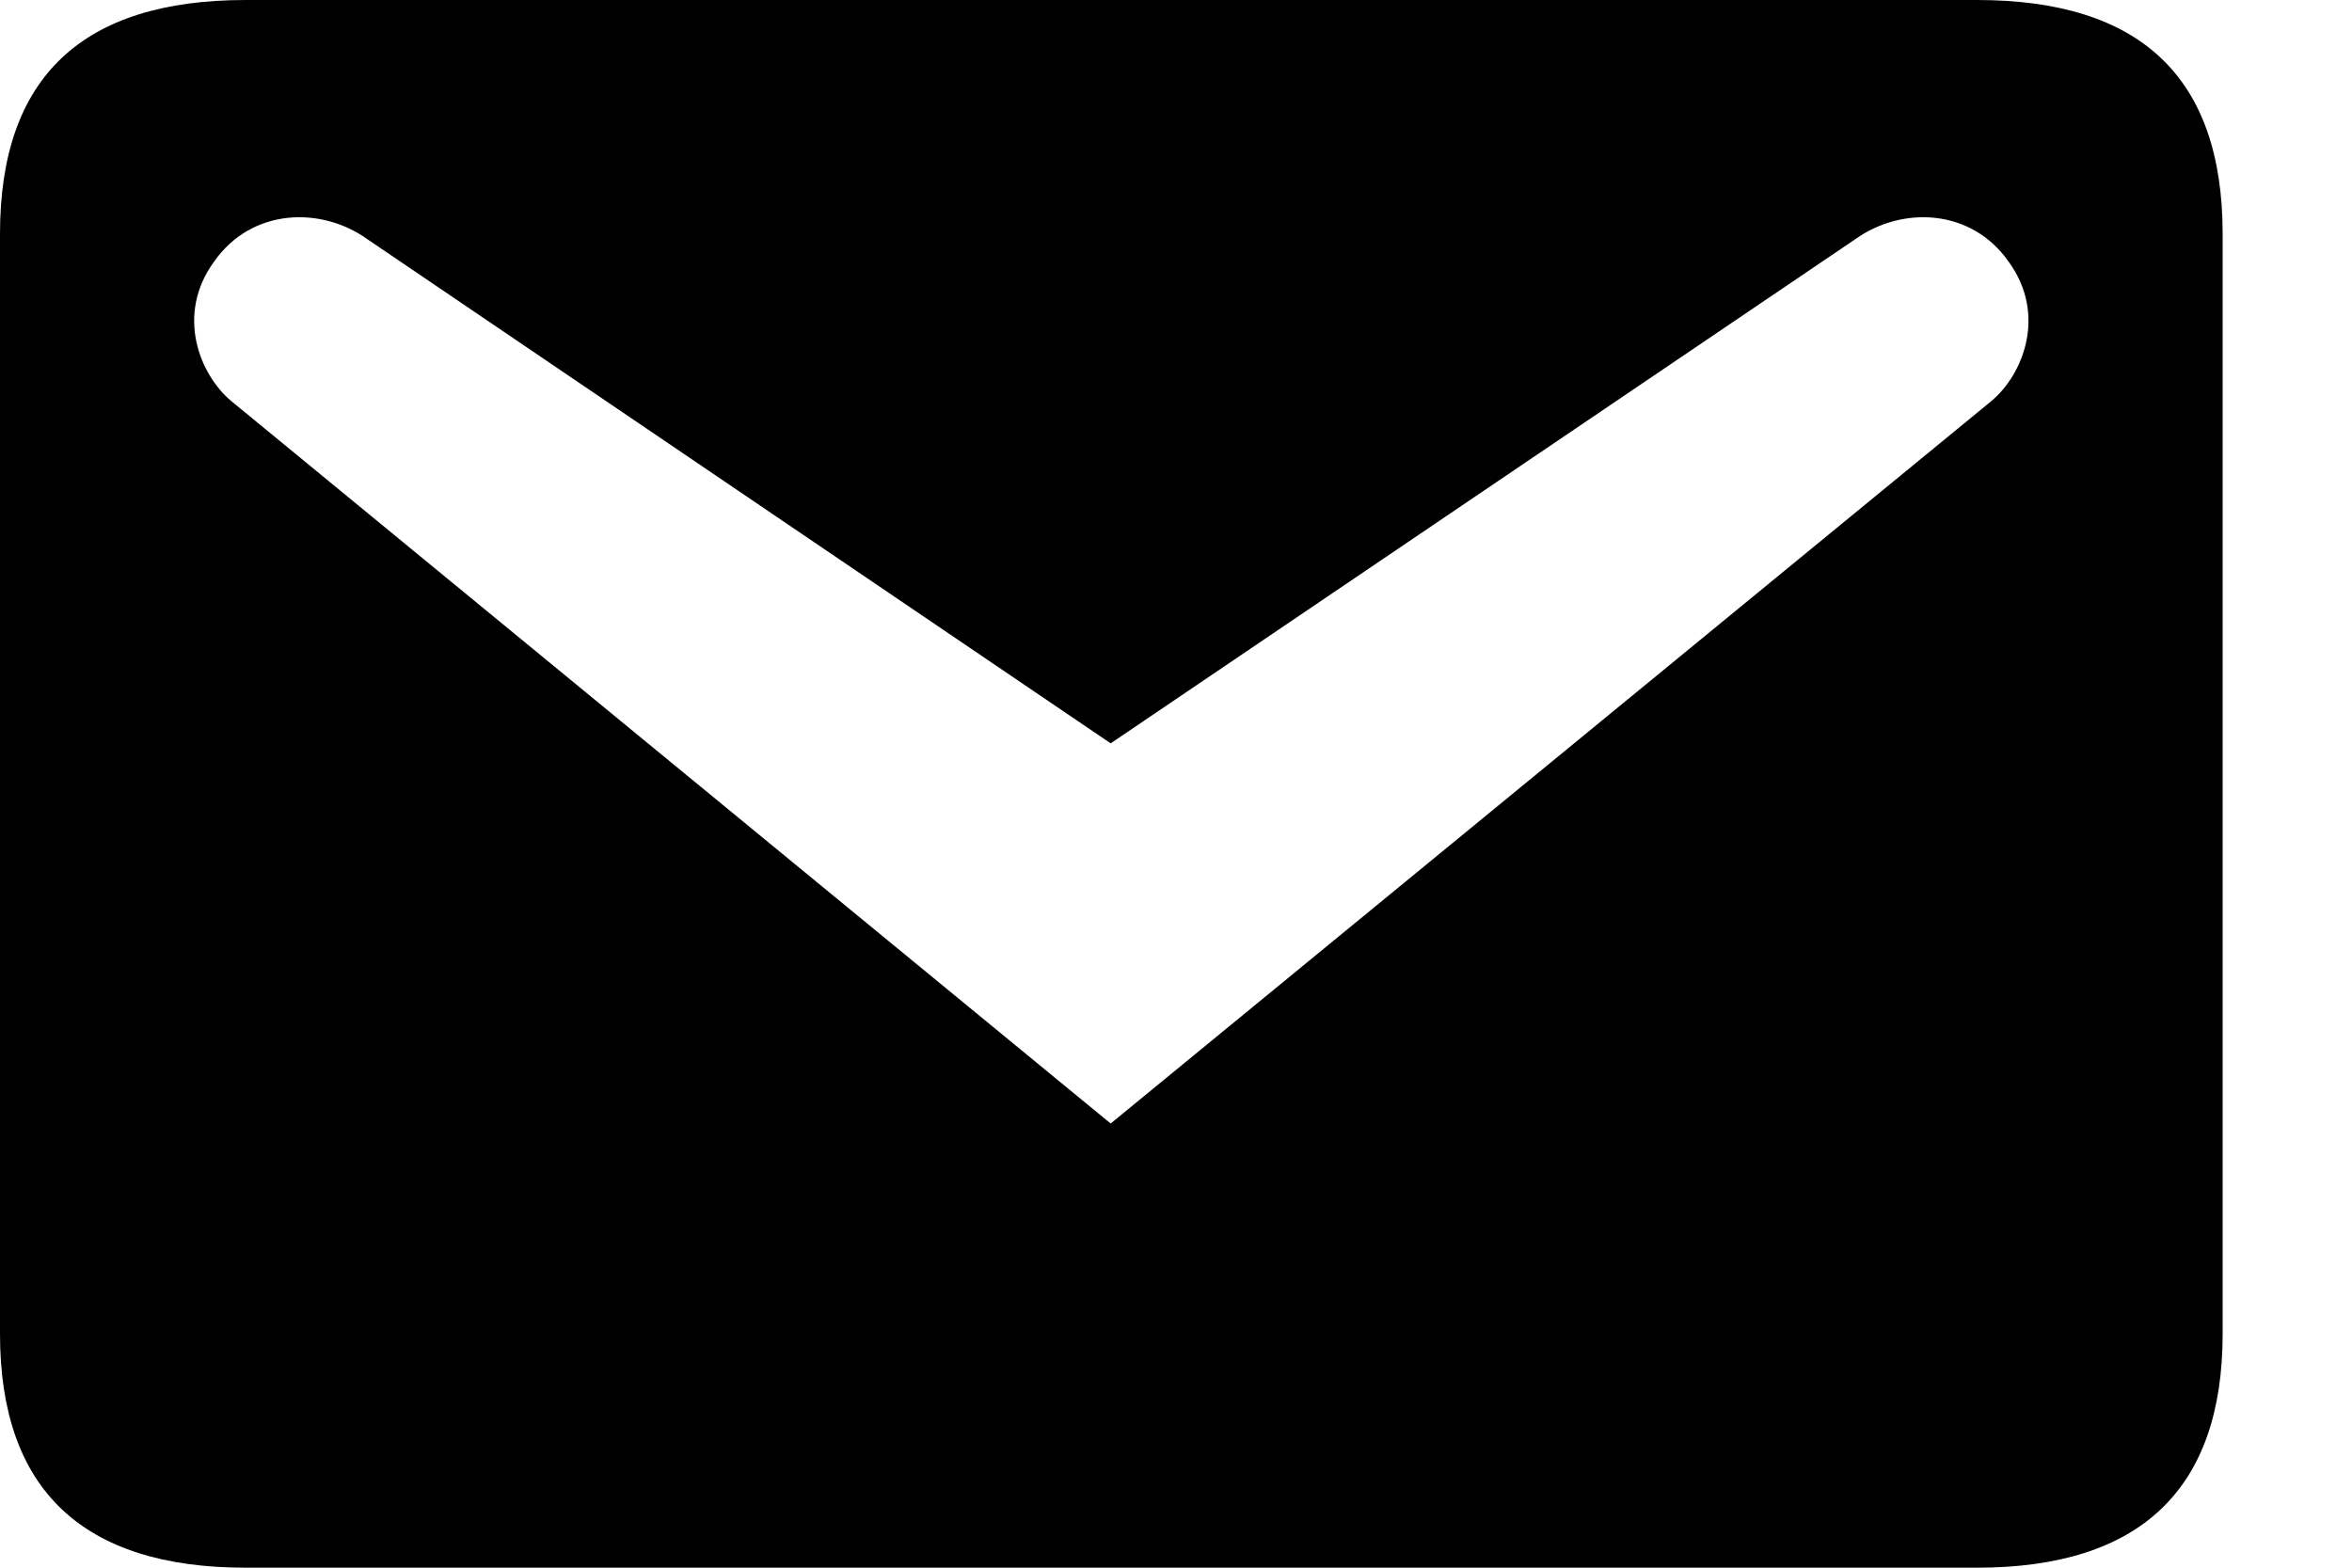
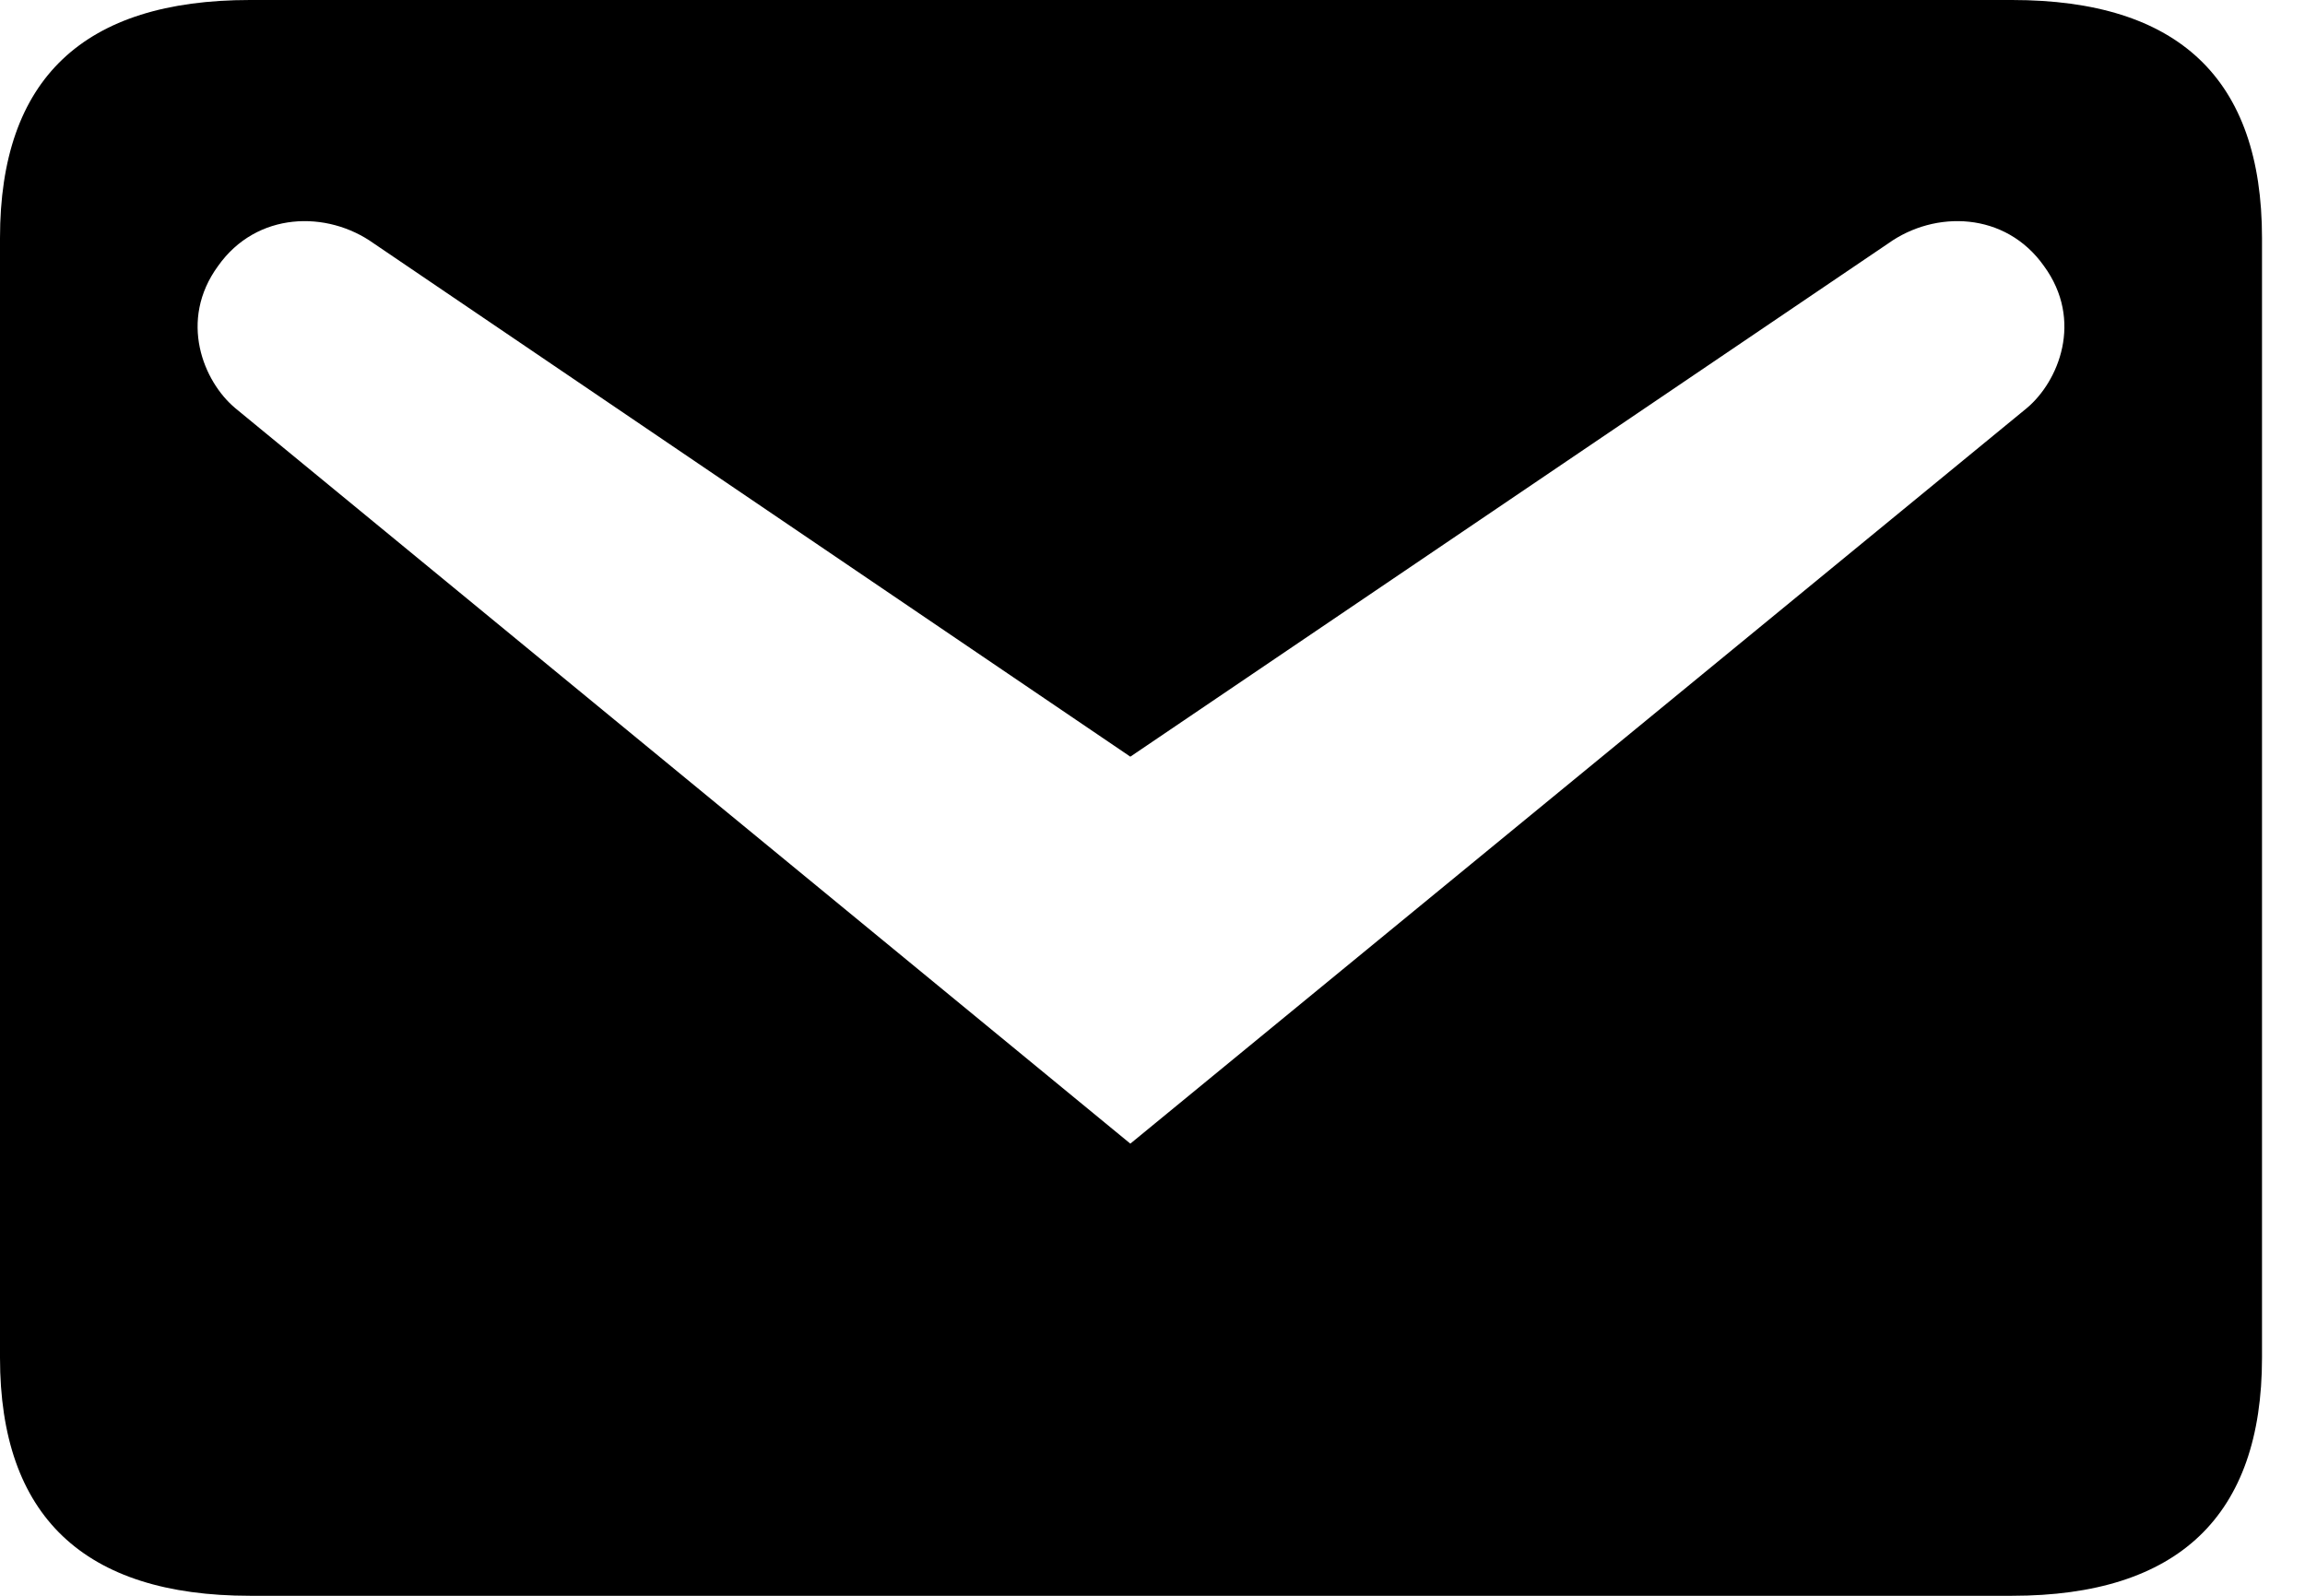
- <svg xmlns="http://www.w3.org/2000/svg" width="18" height="12" viewBox="0 0 18 12" fill="none">
-   <path d="M1.88 0H15.13C16.38 0 17.01 0.59 17.01 1.79V10.21C17.01 11.4 16.38 12 15.13 12H1.88C0.63 12 0 11.4 0 10.21V1.79C0 0.59 0.63 0 1.88 0ZM8.5 8.6L15.24 3.07C15.48 2.87 15.67 2.41 15.37 2C15.08 1.59 14.55 1.58 14.2 1.83L8.5 5.69L2.81 1.83C2.46 1.58 1.93 1.59 1.64 2C1.34 2.41 1.53 2.87 1.77 3.07L8.5 8.6Z" fill="currentColor" />
+ <svg xmlns="http://www.w3.org/2000/svg" width="26" height="18" viewBox="0 0 26 18" fill="none">
+   <path d="M2.82 0H22.695C24.57 0 25.515 0.885 25.515 2.685V15.315C25.515 17.1 24.57 18 22.695 18H2.82C0.945 18 0 17.1 0 15.315V2.685C0 0.885 0.945 0 2.82 0ZM12.75 12.9L22.86 4.605C23.22 4.305 23.505 3.615 23.055 3C22.62 2.385 21.825 2.37 21.3 2.745L12.75 8.535L4.215 2.745C3.69 2.37 2.895 2.385 2.46 3C2.01 3.615 2.295 4.305 2.655 4.605L12.75 12.9Z" fill="currentColor" />
</svg>
